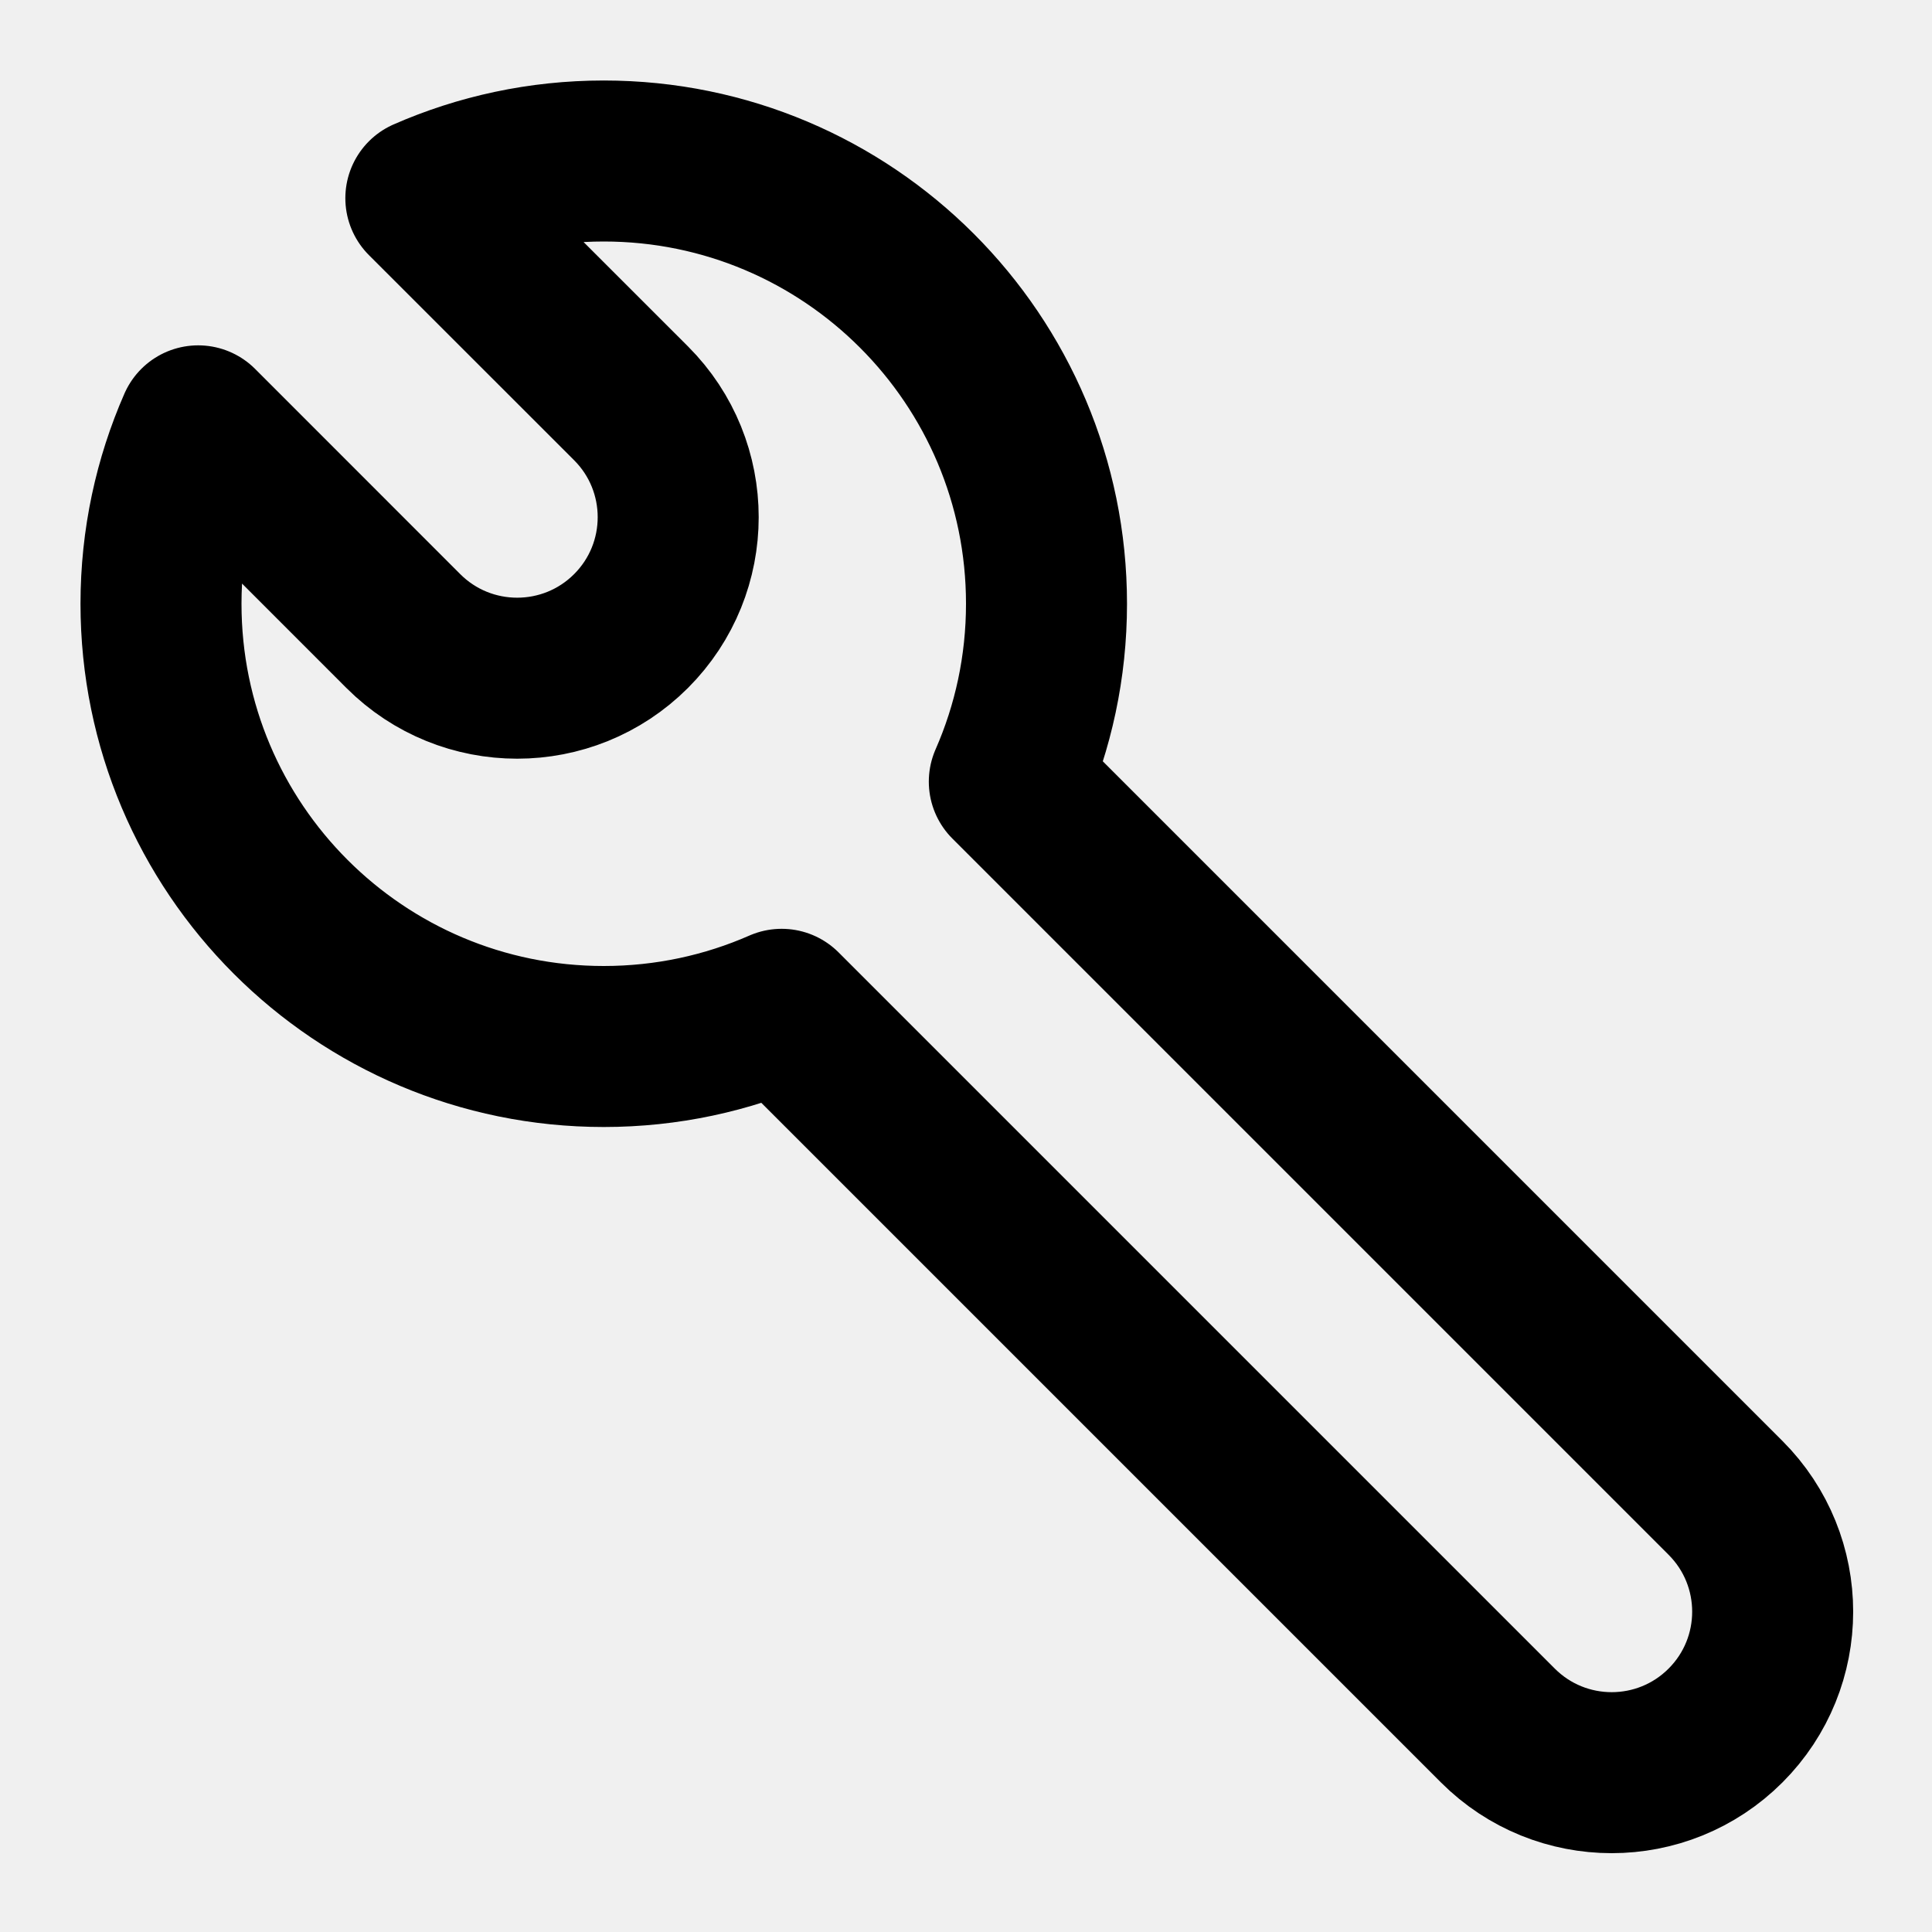
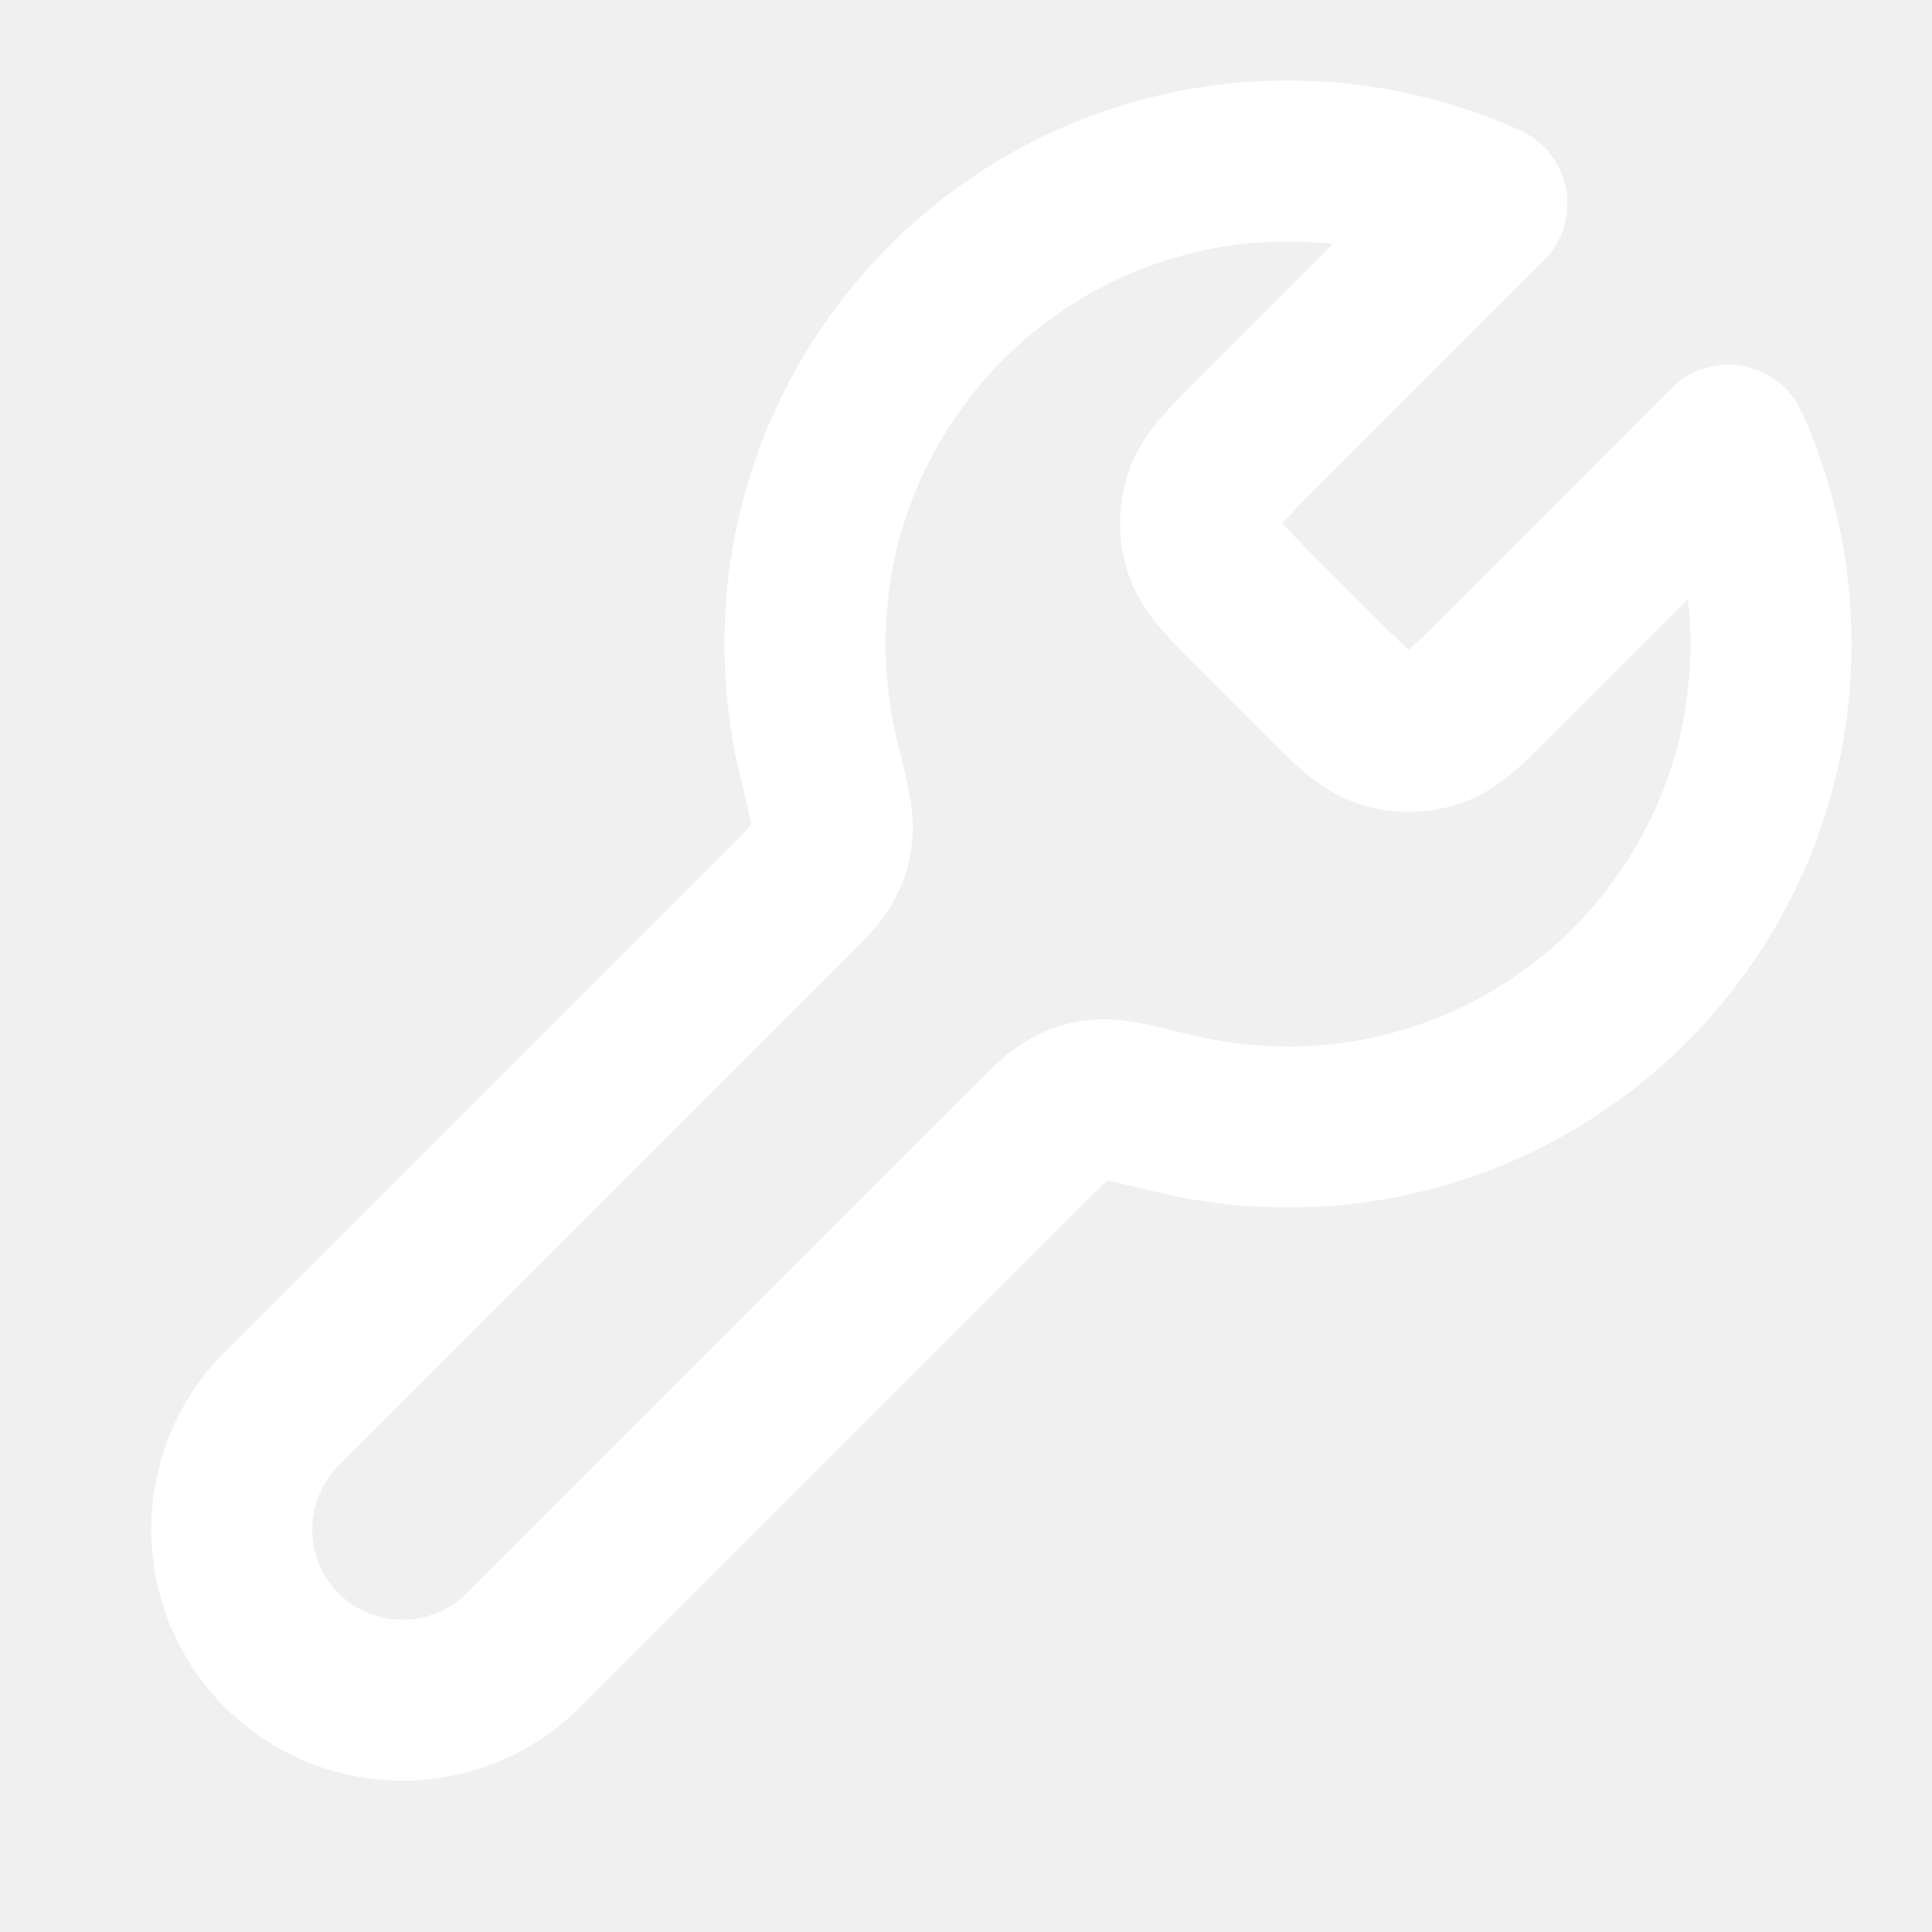
- <svg xmlns="http://www.w3.org/2000/svg" width="800px" height="800px" viewBox="0 0 24 24" fill="none">
-   <path d="M2 7.5C2 6.714 2.165 5.967 2.462 5.29L5.01 7.839C5.791 8.62 7.058 8.62 7.839 7.839C8.62 7.058 8.62 5.791 7.839 5.01L5.29 2.462C5.967 2.165 6.714 2 7.5 2C10.538 2 13 4.462 13 7.5C13 8.286 12.835 9.033 12.538 9.71L21.435 18.607C22.216 19.388 22.216 20.654 21.435 21.435V21.435C20.654 22.216 19.388 22.216 18.607 21.435L9.71 12.538C9.033 12.835 8.286 13 7.5 13C4.462 13 2 10.538 2 7.5Z" stroke="#000000" stroke-width="2" stroke-linecap="round" stroke-linejoin="round" />
+ <svg xmlns="http://www.w3.org/2000/svg" width="800px" height="800px" viewBox="0 0 24 24" fill="none" stroke="#FFFFFF">
+   <g id="SVGRepo_bgCarrier" stroke-width="0" />
+   <g id="SVGRepo_tracerCarrier" stroke-linecap="round" stroke-linejoin="round" />
+   <g id="SVGRepo_iconCarrier">
+     <path d="M15.632 7.631C15.236 7.235 15.038 7.037 14.963 6.809C14.898 6.608 14.898 6.392 14.963 6.191C15.038 5.963 15.236 5.765 15.632 5.369L18.47 2.53C17.717 2.19 16.881 2 16 2C12.687 2 10 4.686 10 8C10 8.491 10.059 8.968 10.171 9.425C10.29 9.914 10.349 10.159 10.339 10.313C10.328 10.475 10.303 10.561 10.229 10.705C10.158 10.843 10.021 10.979 9.748 11.252L3.5 17.5C2.672 18.328 2.672 19.672 3.5 20.5C4.329 21.328 5.672 21.328 6.5 20.5L12.748 14.252C13.021 13.979 13.158 13.843 13.295 13.771C13.439 13.697 13.525 13.673 13.687 13.662C13.841 13.651 14.086 13.711 14.575 13.83C15.032 13.941 15.509 14 16 14C19.314 14 22 11.314 22 8C22 7.12 21.811 6.283 21.47 5.53L18.632 8.369C18.236 8.765 18.038 8.963 17.809 9.037C17.608 9.102 17.392 9.102 17.191 9.037C16.963 8.963 16.765 8.765 16.369 8.369L15.632 7.631Z" stroke="#FFFFFF" stroke-width="2" stroke-linecap="round" stroke-linejoin="round" />
+   </g>
</svg>
